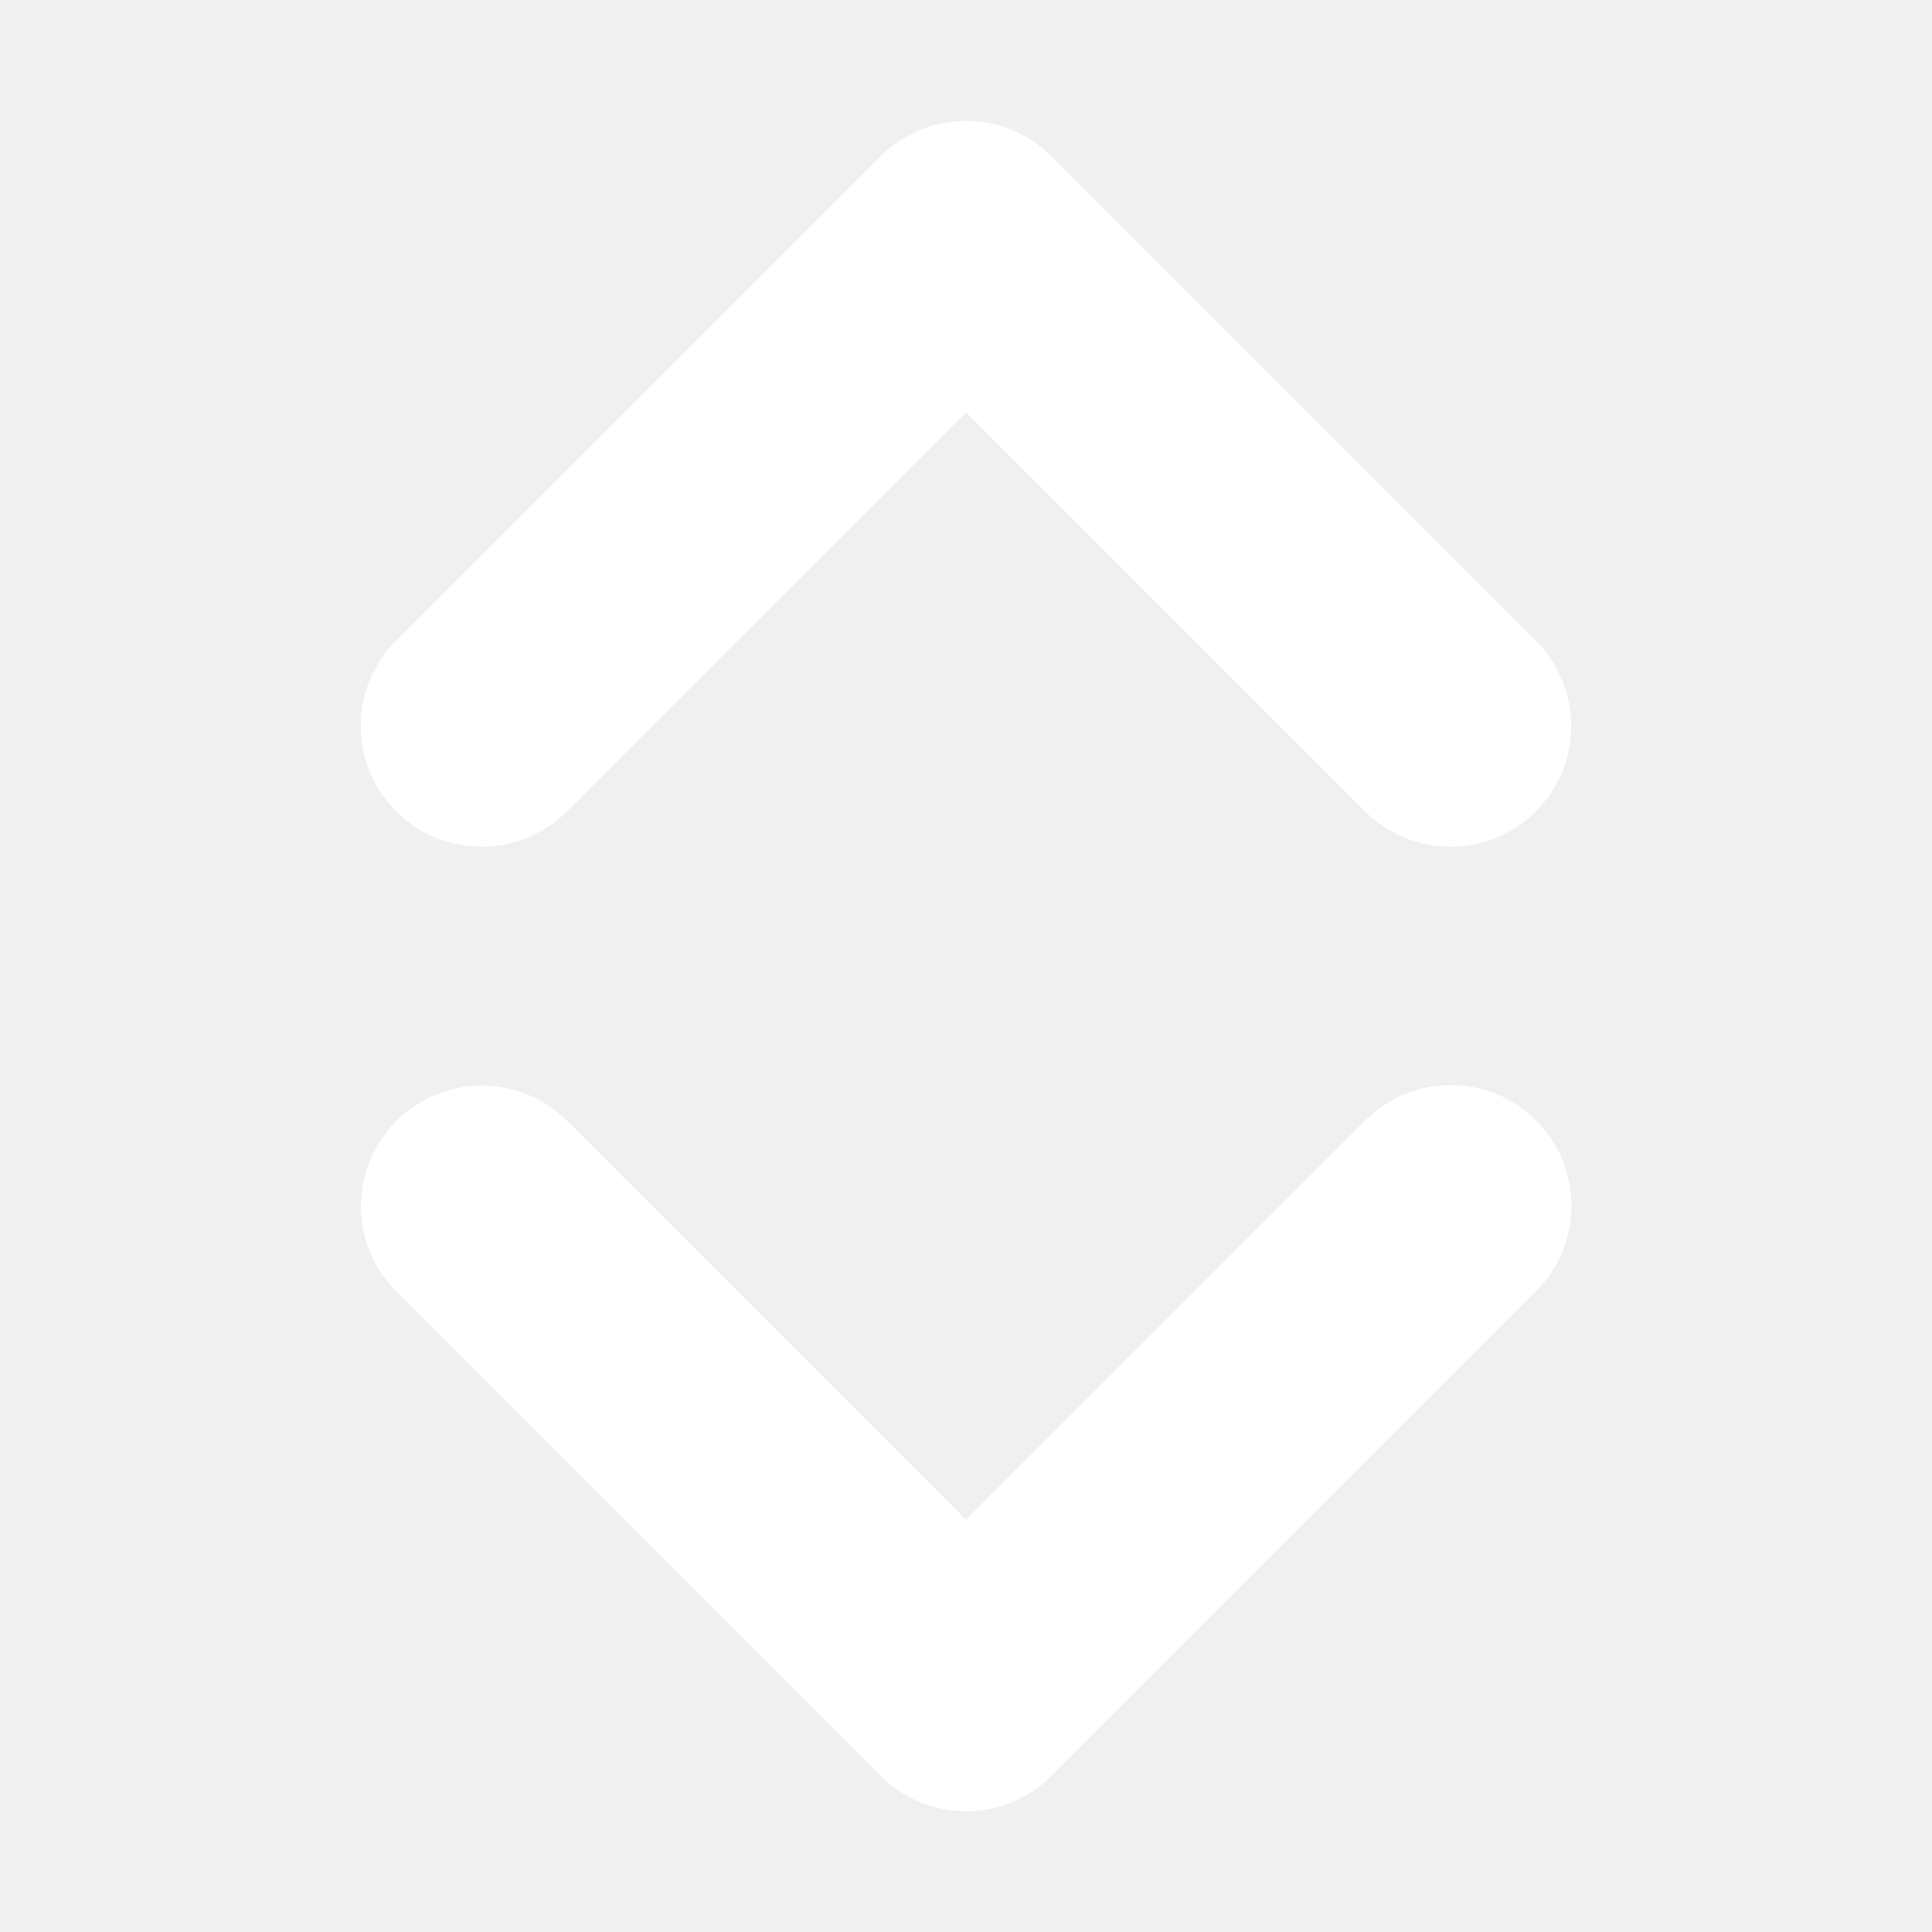
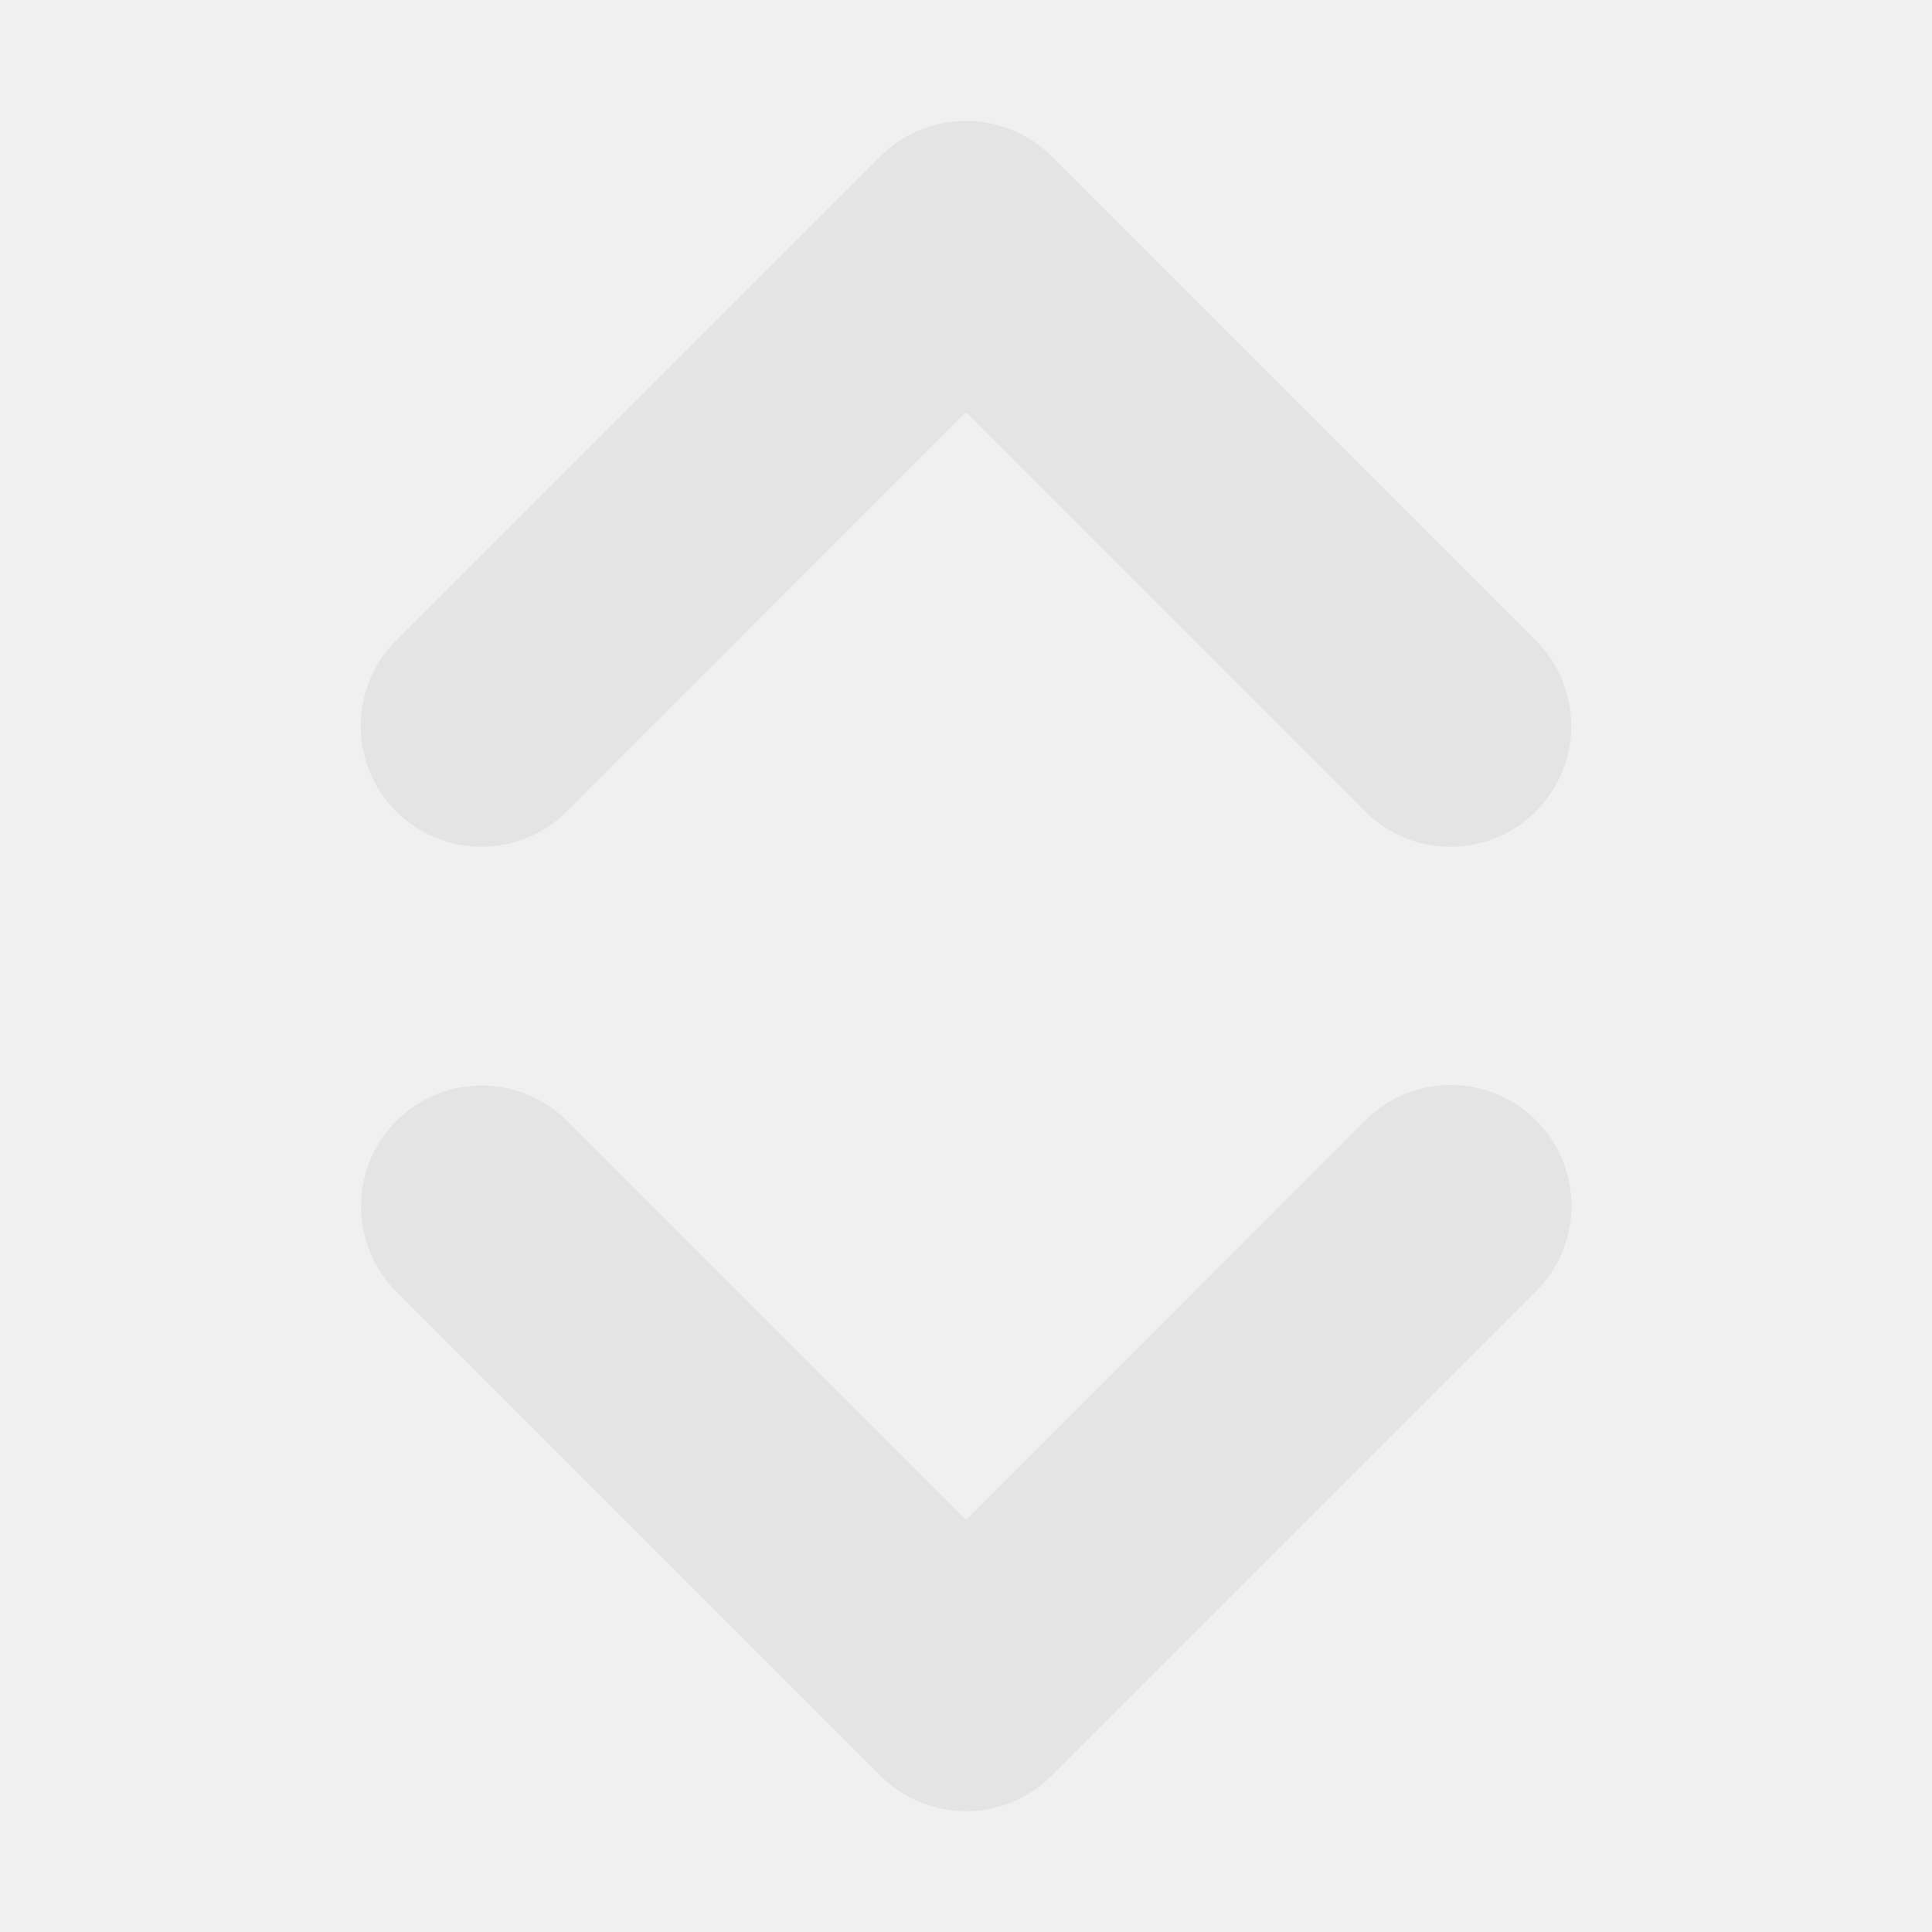
<svg xmlns="http://www.w3.org/2000/svg" width="16" height="16" viewBox="0 0 16 16" id="svg2" version="1.1">
  <defs id="defs4" />
  <g id="layer1" transform="translate(0,-1036.362)">
-     <path style="color:#000000;font-style:normal;font-variant:normal;font-weight:normal;font-stretch:normal;font-size:medium;line-height:normal;font-family:sans-serif;font-variant-ligatures:normal;font-variant-position:normal;font-variant-caps:normal;font-variant-numeric:normal;font-variant-alternates:normal;font-feature-settings:normal;text-indent:0;text-align:start;text-decoration:none;text-decoration-line:none;text-decoration-style:solid;text-decoration-color:#000000;letter-spacing:normal;word-spacing:normal;text-transform:none;writing-mode:lr-tb;direction:ltr;text-orientation:mixed;dominant-baseline:auto;baseline-shift:baseline;text-anchor:start;white-space:normal;shape-padding:0;clip-rule:nonzero;display:inline;overflow:visible;visibility:visible;opacity:1;isolation:auto;mix-blend-mode:normal;color-interpolation:sRGB;color-interpolation-filters:linearRGB;solid-color:#000000;solid-opacity:1;vector-effect:none;fill:#ffffff;fill-opacity:1;fill-rule:nonzero;stroke:none;stroke-width:2;stroke-linecap:round;stroke-linejoin:round;stroke-miterlimit:4;stroke-dasharray:none;stroke-dashoffset:0;stroke-opacity:1;color-rendering:auto;image-rendering:auto;shape-rendering:auto;text-rendering:auto;enable-background:accumulate" d="M 7.984 1.002 A 1 1 0 0 0 7.293 1.293 L 3.293 5.293 A 1 1 0 1 0 4.707 6.707 L 8 3.414 L 11.293 6.707 A 1 1 0 1 0 12.707 5.293 L 8.707 1.293 A 1 1 0 0 0 7.984 1.002 z M 11.99 8.986 A 1 1 0 0 0 11.293 9.293 L 8 12.586 L 4.707 9.293 A 1 1 0 0 0 3.99 8.99 A 1 1 0 0 0 3.293 10.707 L 7.293 14.707 A 1 1 0 0 0 8.707 14.707 L 12.707 10.707 A 1 1 0 0 0 11.99 8.986 z " transform="translate(0,1036.362)" id="path4484" />
+     <path style="color:#000000;font-style:normal;font-variant:normal;font-weight:normal;font-stretch:normal;font-size:medium;line-height:normal;font-family:sans-serif;font-variant-ligatures:normal;font-variant-position:normal;font-variant-caps:normal;font-variant-numeric:normal;font-variant-alternates:normal;font-feature-settings:normal;text-indent:0;text-align:start;text-decoration:none;text-decoration-line:none;text-decoration-style:solid;text-decoration-color:#000000;letter-spacing:normal;word-spacing:normal;text-transform:none;writing-mode:lr-tb;direction:ltr;text-orientation:mixed;dominant-baseline:auto;baseline-shift:baseline;text-anchor:start;white-space:normal;shape-padding:0;clip-rule:nonzero;display:inline;overflow:visible;visibility:visible;opacity:1;isolation:auto;mix-blend-mode:normal;color-interpolation:sRGB;color-interpolation-filters:linearRGB;solid-color:#000000;solid-opacity:1;vector-effect:none;fill:#e0e0e0;fill-opacity:0.784;fill-rule:nonzero;stroke:none;stroke-width:2;stroke-linecap:round;stroke-linejoin:round;stroke-miterlimit:4;stroke-dasharray:none;stroke-dashoffset:0;stroke-opacity:1;color-rendering:auto;image-rendering:auto;shape-rendering:auto;text-rendering:auto;enable-background:accumulate" d="M 7.984 1.002 A 1 1 0 0 0 7.293 1.293 L 3.293 5.293 A 1 1 0 1 0 4.707 6.707 L 8 3.414 L 11.293 6.707 A 1 1 0 1 0 12.707 5.293 L 8.707 1.293 A 1 1 0 0 0 7.984 1.002 z M 11.99 8.986 A 1 1 0 0 0 11.293 9.293 L 8 12.586 L 4.707 9.293 A 1 1 0 0 0 3.99 8.99 A 1 1 0 0 0 3.293 10.707 L 7.293 14.707 A 1 1 0 0 0 8.707 14.707 L 12.707 10.707 A 1 1 0 0 0 11.99 8.986 z " transform="translate(0,1036.362)" id="path4484" />
+     <g id="layer1-5" transform="translate(14.21018,-5.3664)" />
  </g>
</svg>
